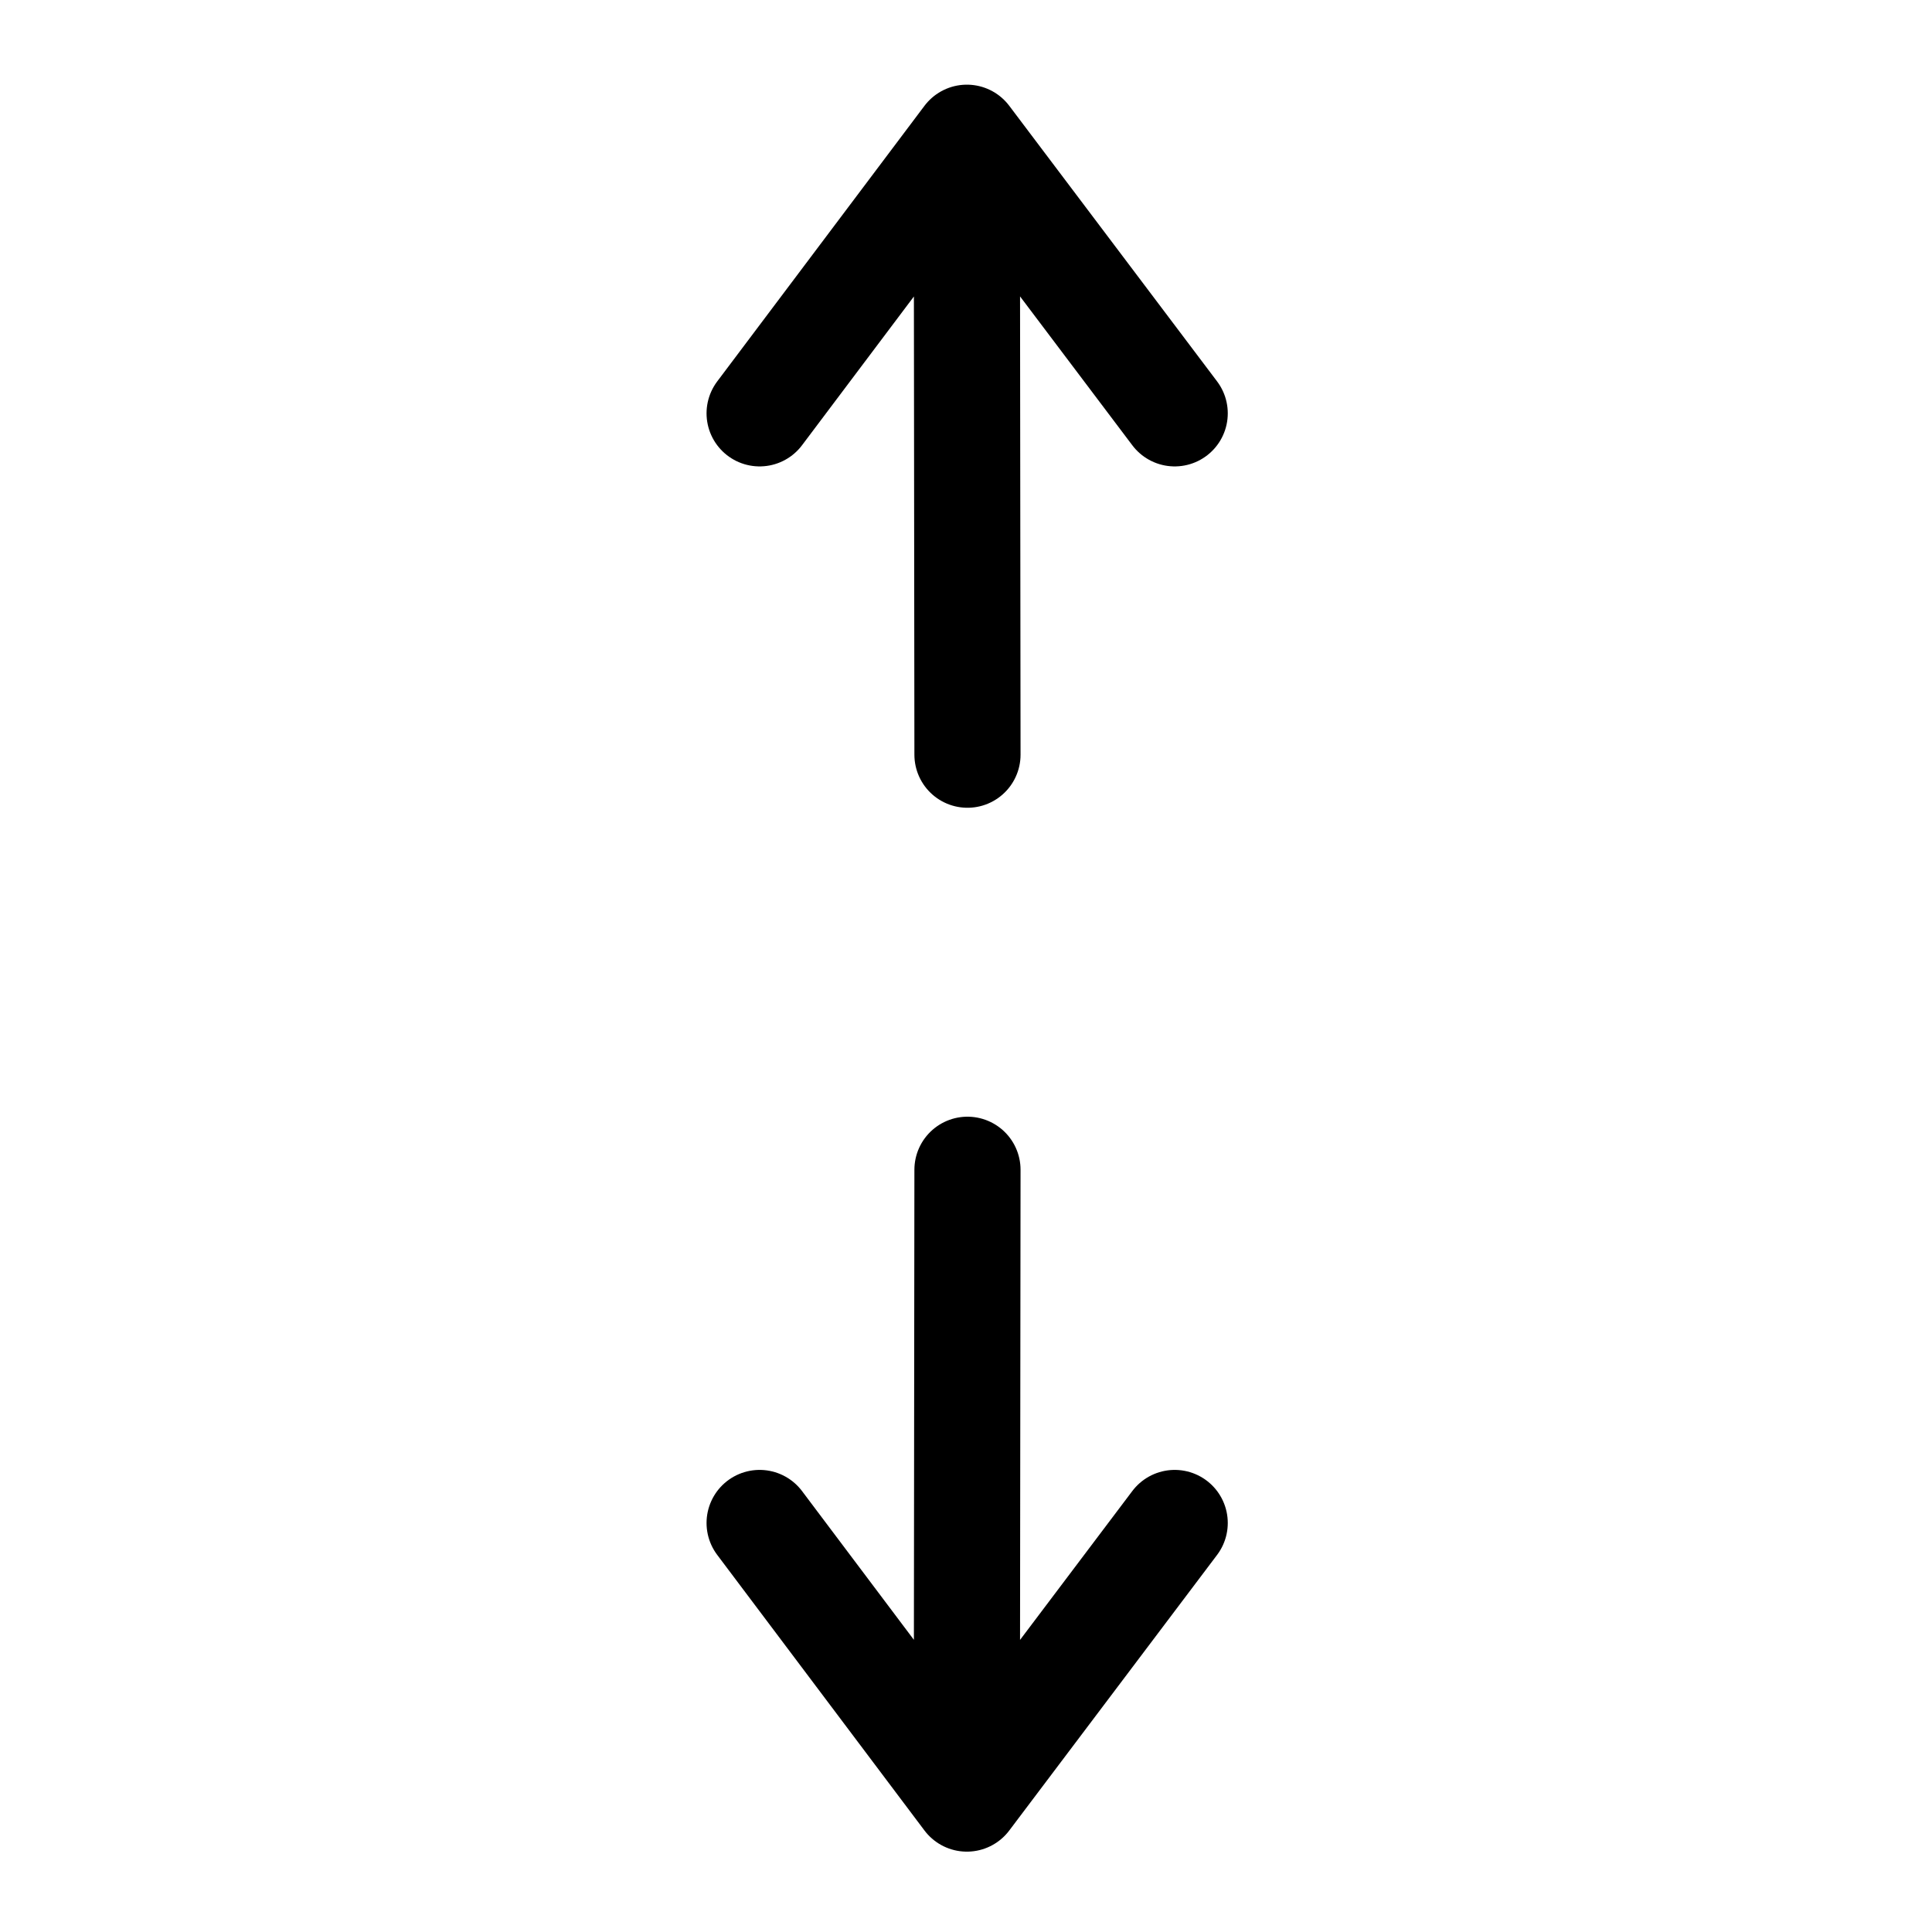
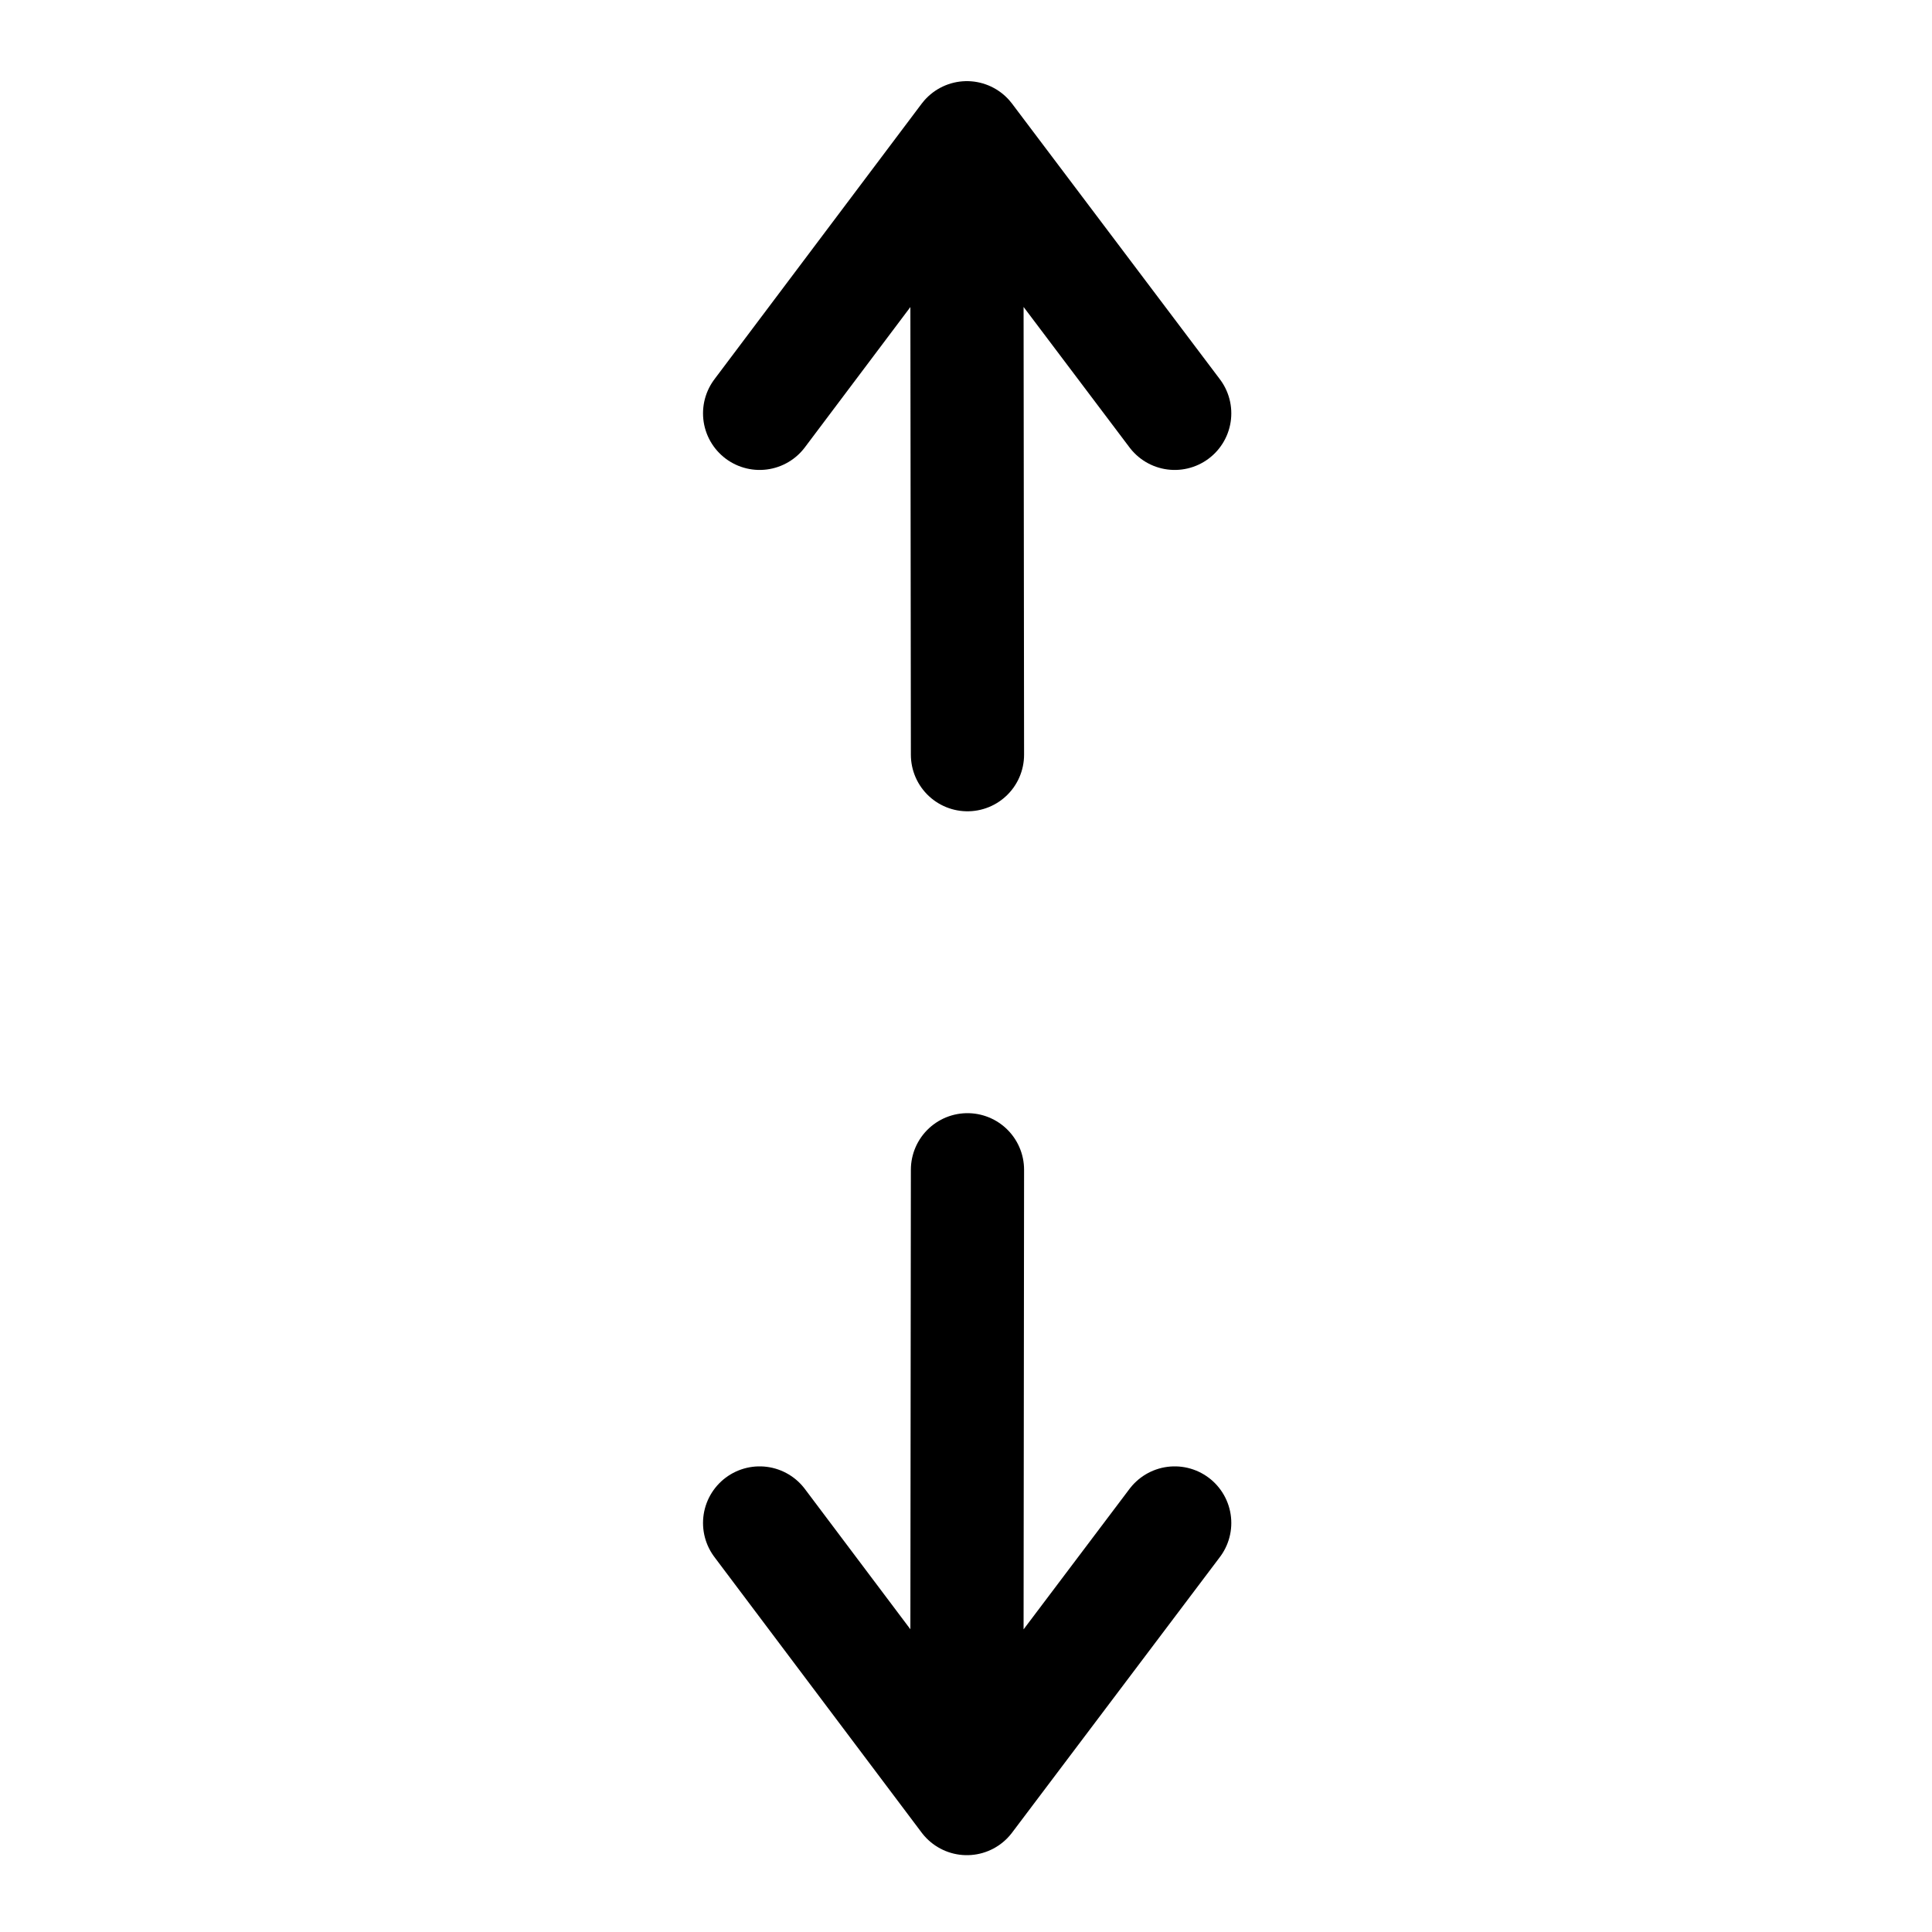
<svg xmlns="http://www.w3.org/2000/svg" class="ionicon" viewBox="0 0 512 512" version="1.1" id="svg984">
  <defs id="defs988" />
-   <g id="g1210" transform="translate(1.307562,-0.461306)">
-     <path fill="none" stroke="currentColor" stroke-linecap="round" stroke-linejoin="round" stroke-width="32" d="M 200,110 254.923,36.964 310,110 m -55.082,-60.317 0.165,150.779" id="path982" style="stroke-width:28.13;stroke-linecap:round;stroke-linejoin:round;stroke-miterlimit:4;stroke-dasharray:none" />
-     <path fill="none" stroke="currentColor" stroke-linecap="round" stroke-linejoin="round" stroke-width="32" d="M 200,404.065 254.923,477.101 310,404.065 m -55.082,60.317 0.165,-153.921" id="path982-5" style="stroke-width:28.13;stroke-linecap:round;stroke-linejoin:round;stroke-miterlimit:4;stroke-dasharray:none" />
-   </g>
+   <path style="fill:none;stroke:#000000;stroke-width:30;stroke-linecap:round;stroke-linejoin:round;stroke-miterlimit:4;stroke-dasharray:none;stroke-opacity:1" id="path982" d="m 201.308,109.539 54.923,-73.036 55.077,73.036 M 256.225,49.221 256.39,200" />
+   <path style="fill:none;stroke:#000000;stroke-width:30;stroke-linecap:round;stroke-linejoin:round;stroke-miterlimit:4;stroke-dasharray:none;stroke-opacity:1" id="path982-5" d="m 201.308,403.603 54.923,73.036 55.077,-73.036 M 256.225,463.921 256.39,310" />
</svg>
